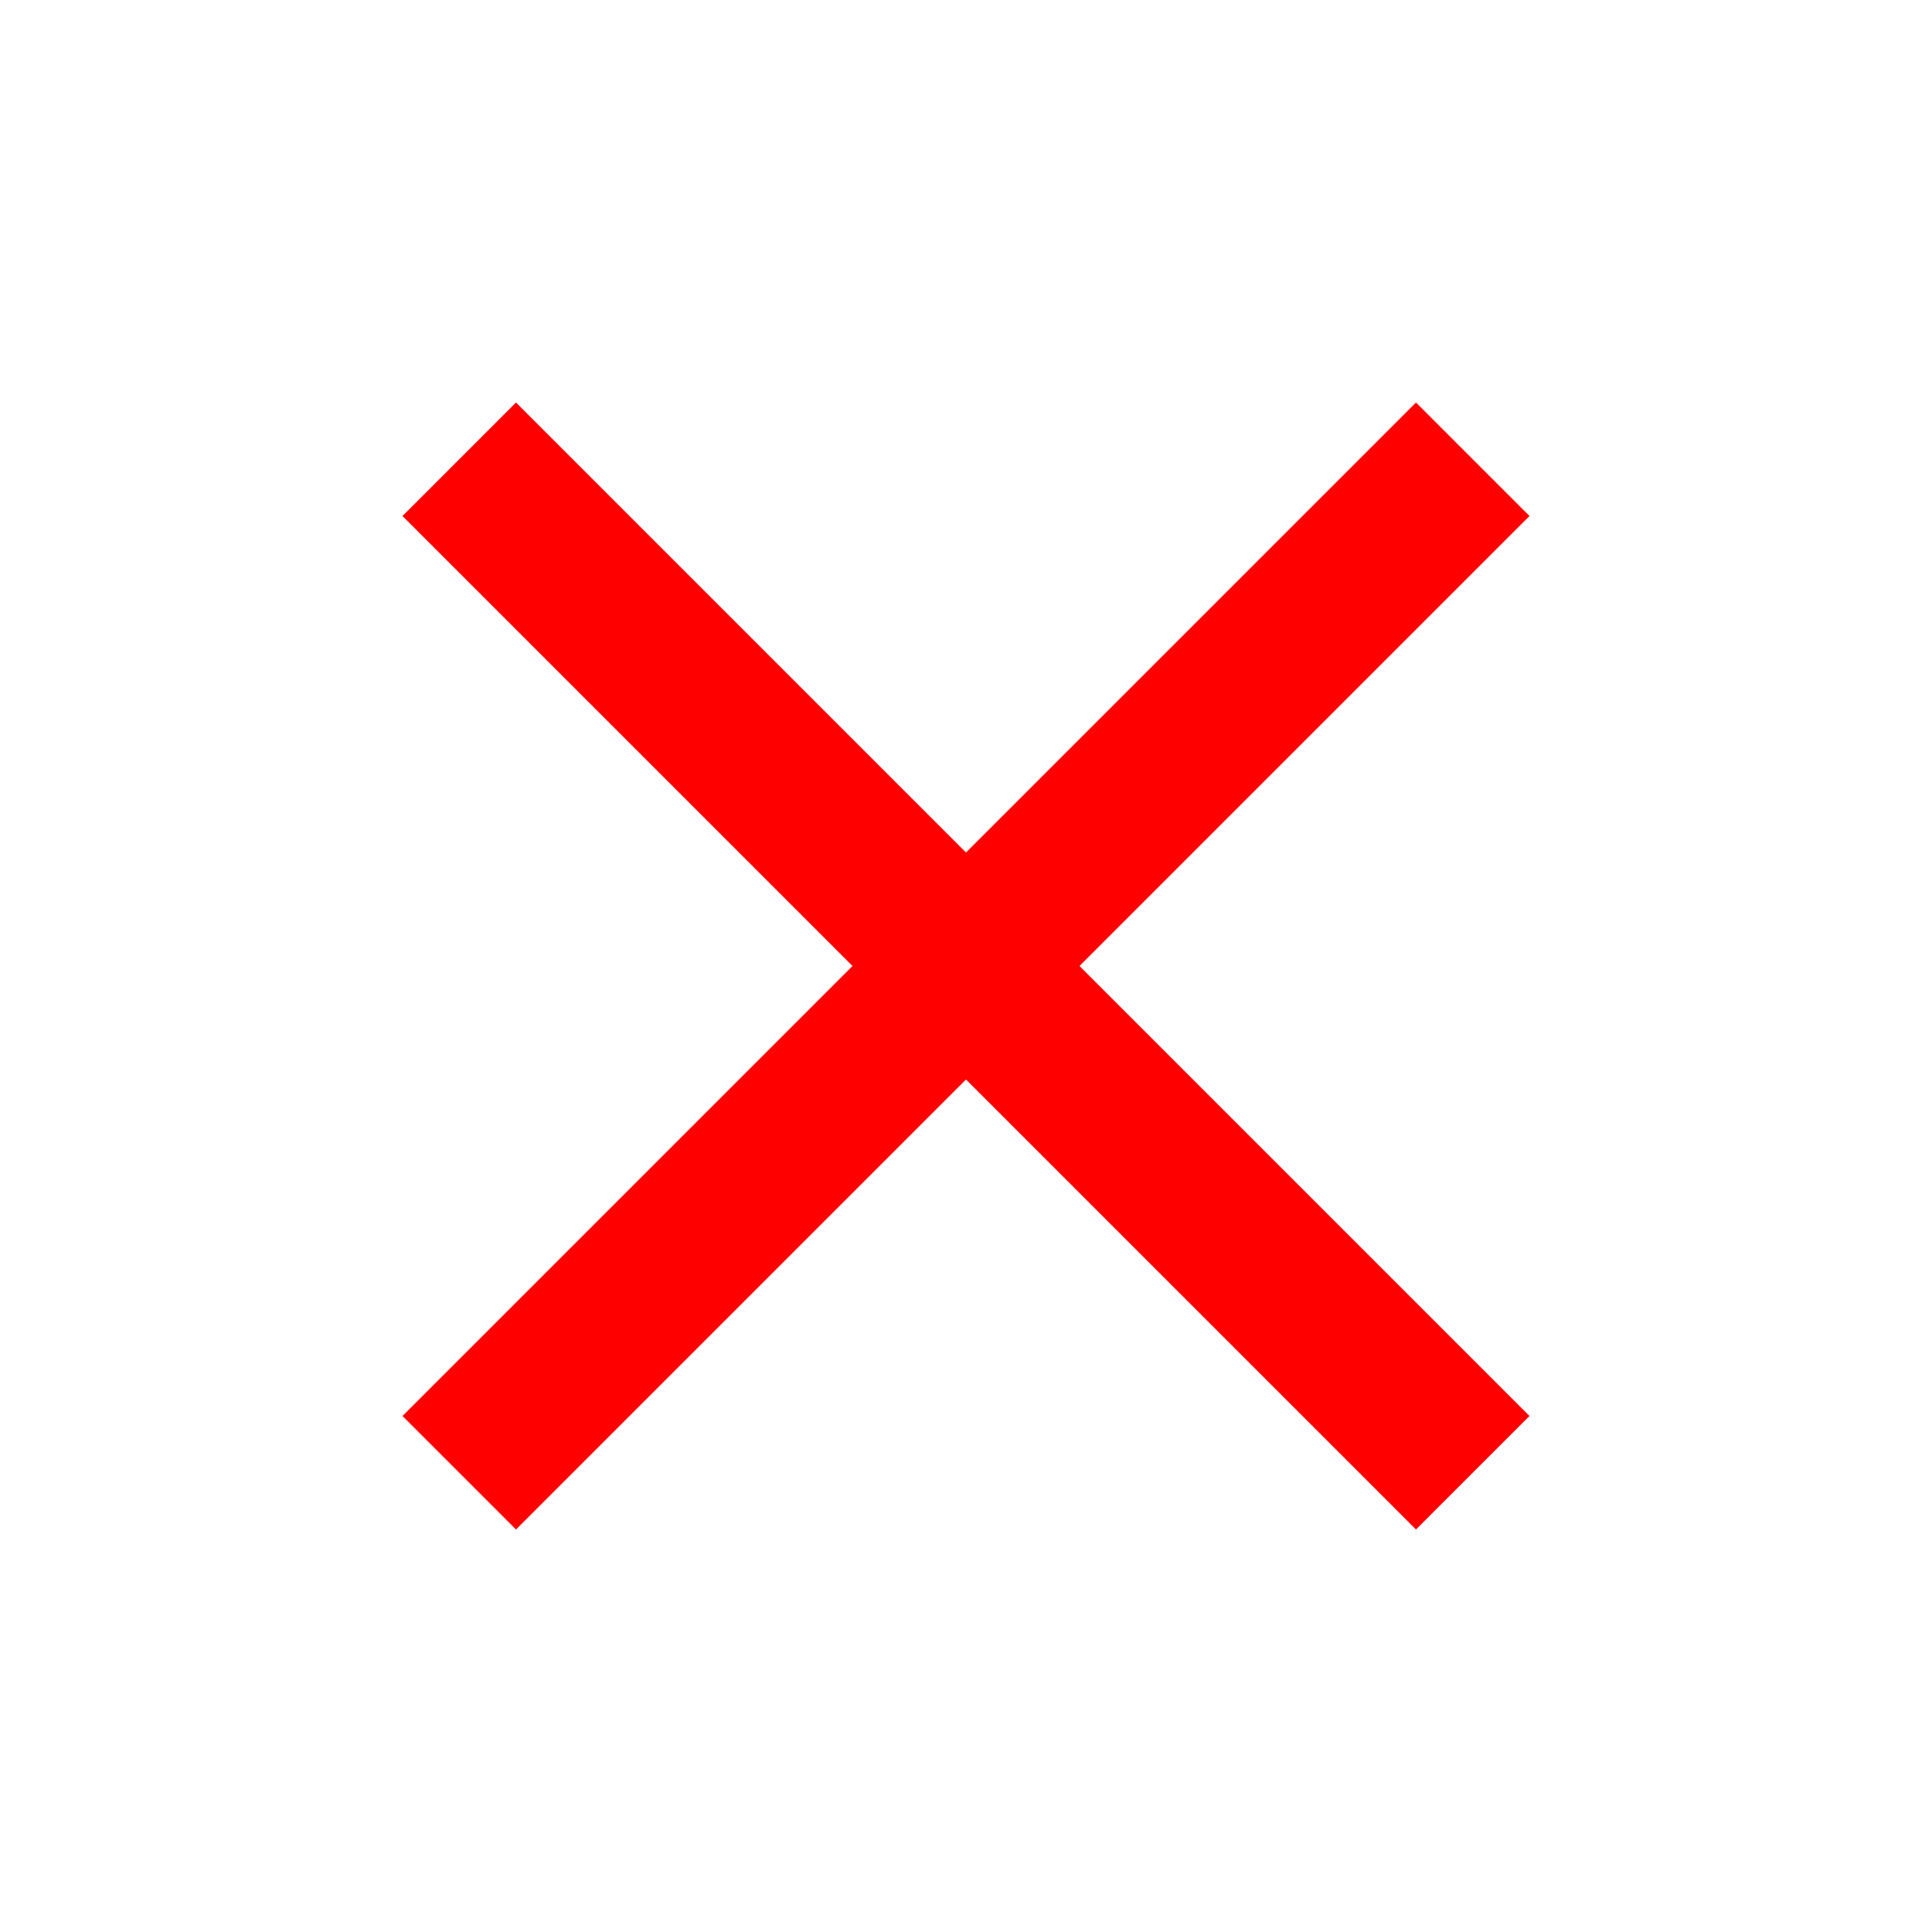
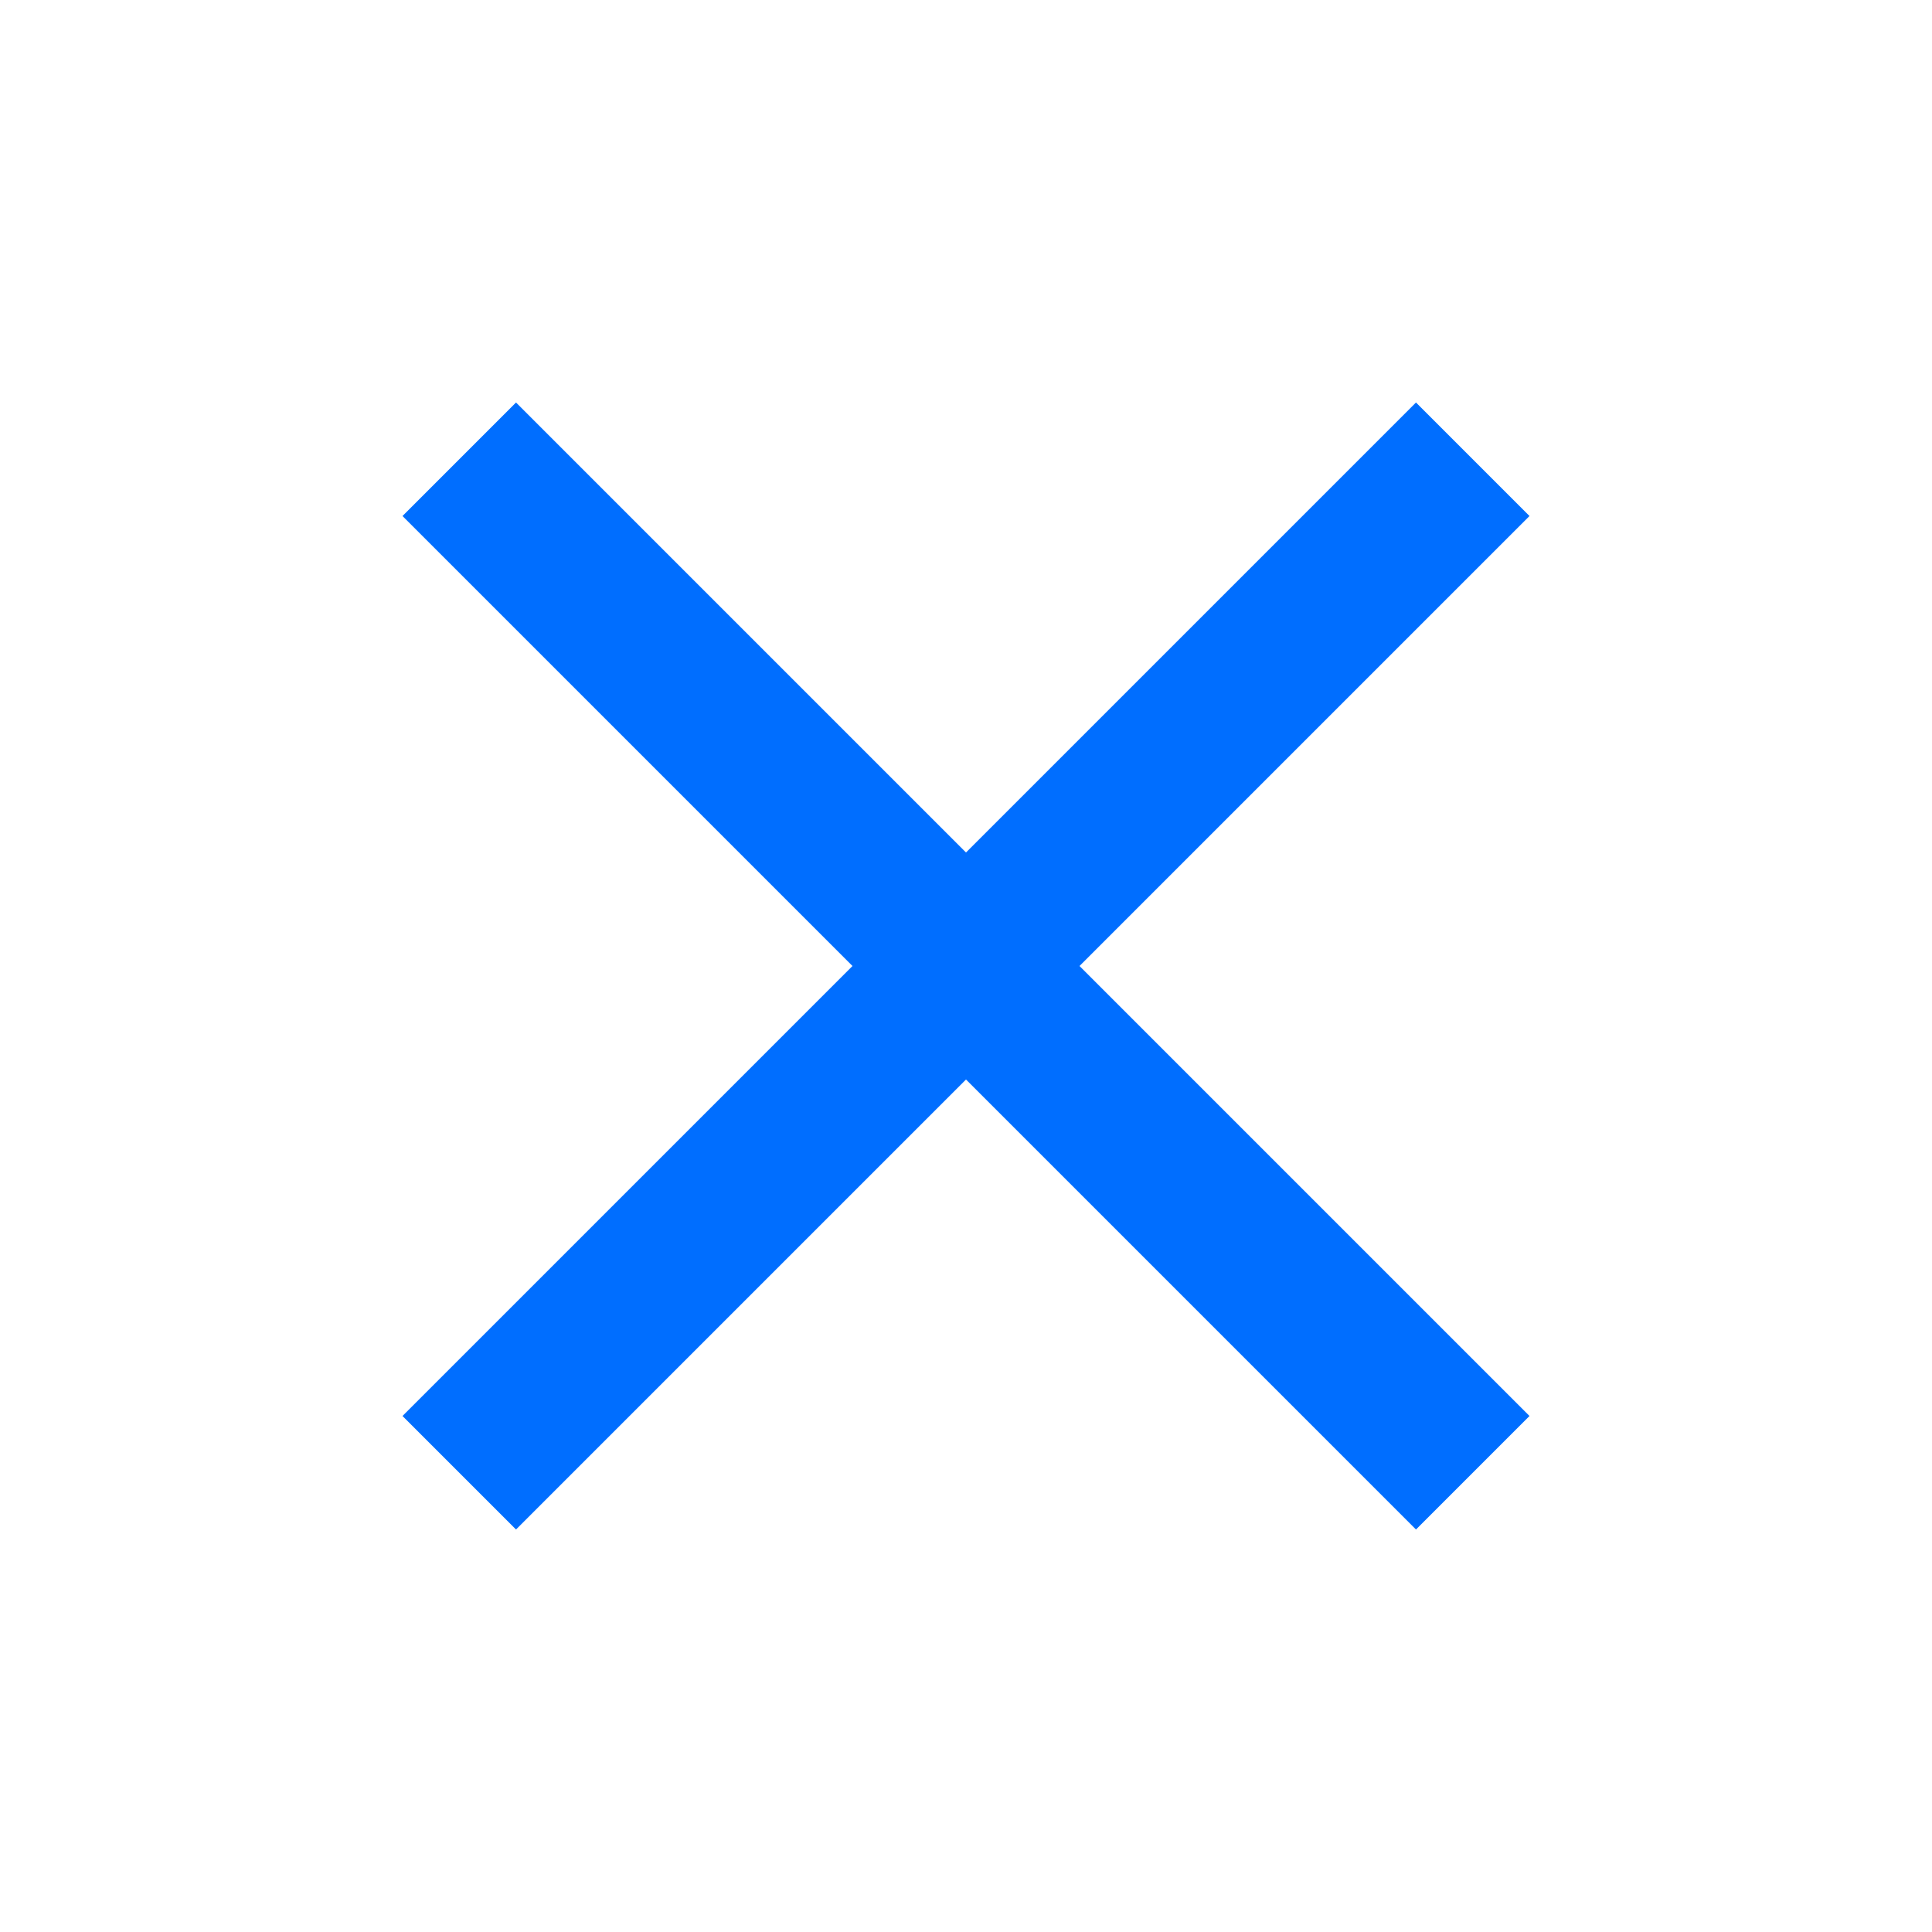
<svg xmlns="http://www.w3.org/2000/svg" width="24" height="24" viewBox="0 0 24 24">
-   <path d="M19 6.41L17.59 5 12 10.59 6.41 5 5 6.41 10.59 12 5 17.59 6.41 19 12 13.41 17.59 19 19 17.59 13.41 12z" fill="red" />
+   <path d="M19 6.41L17.59 5 12 10.59 6.41 5 5 6.41 10.59 12 5 17.59 6.41 19 12 13.41 17.59 19 19 17.59 13.41 12z" fill="#006eff" />
  <path d="M0 0h24v24H0z" fill="none" />
</svg>
